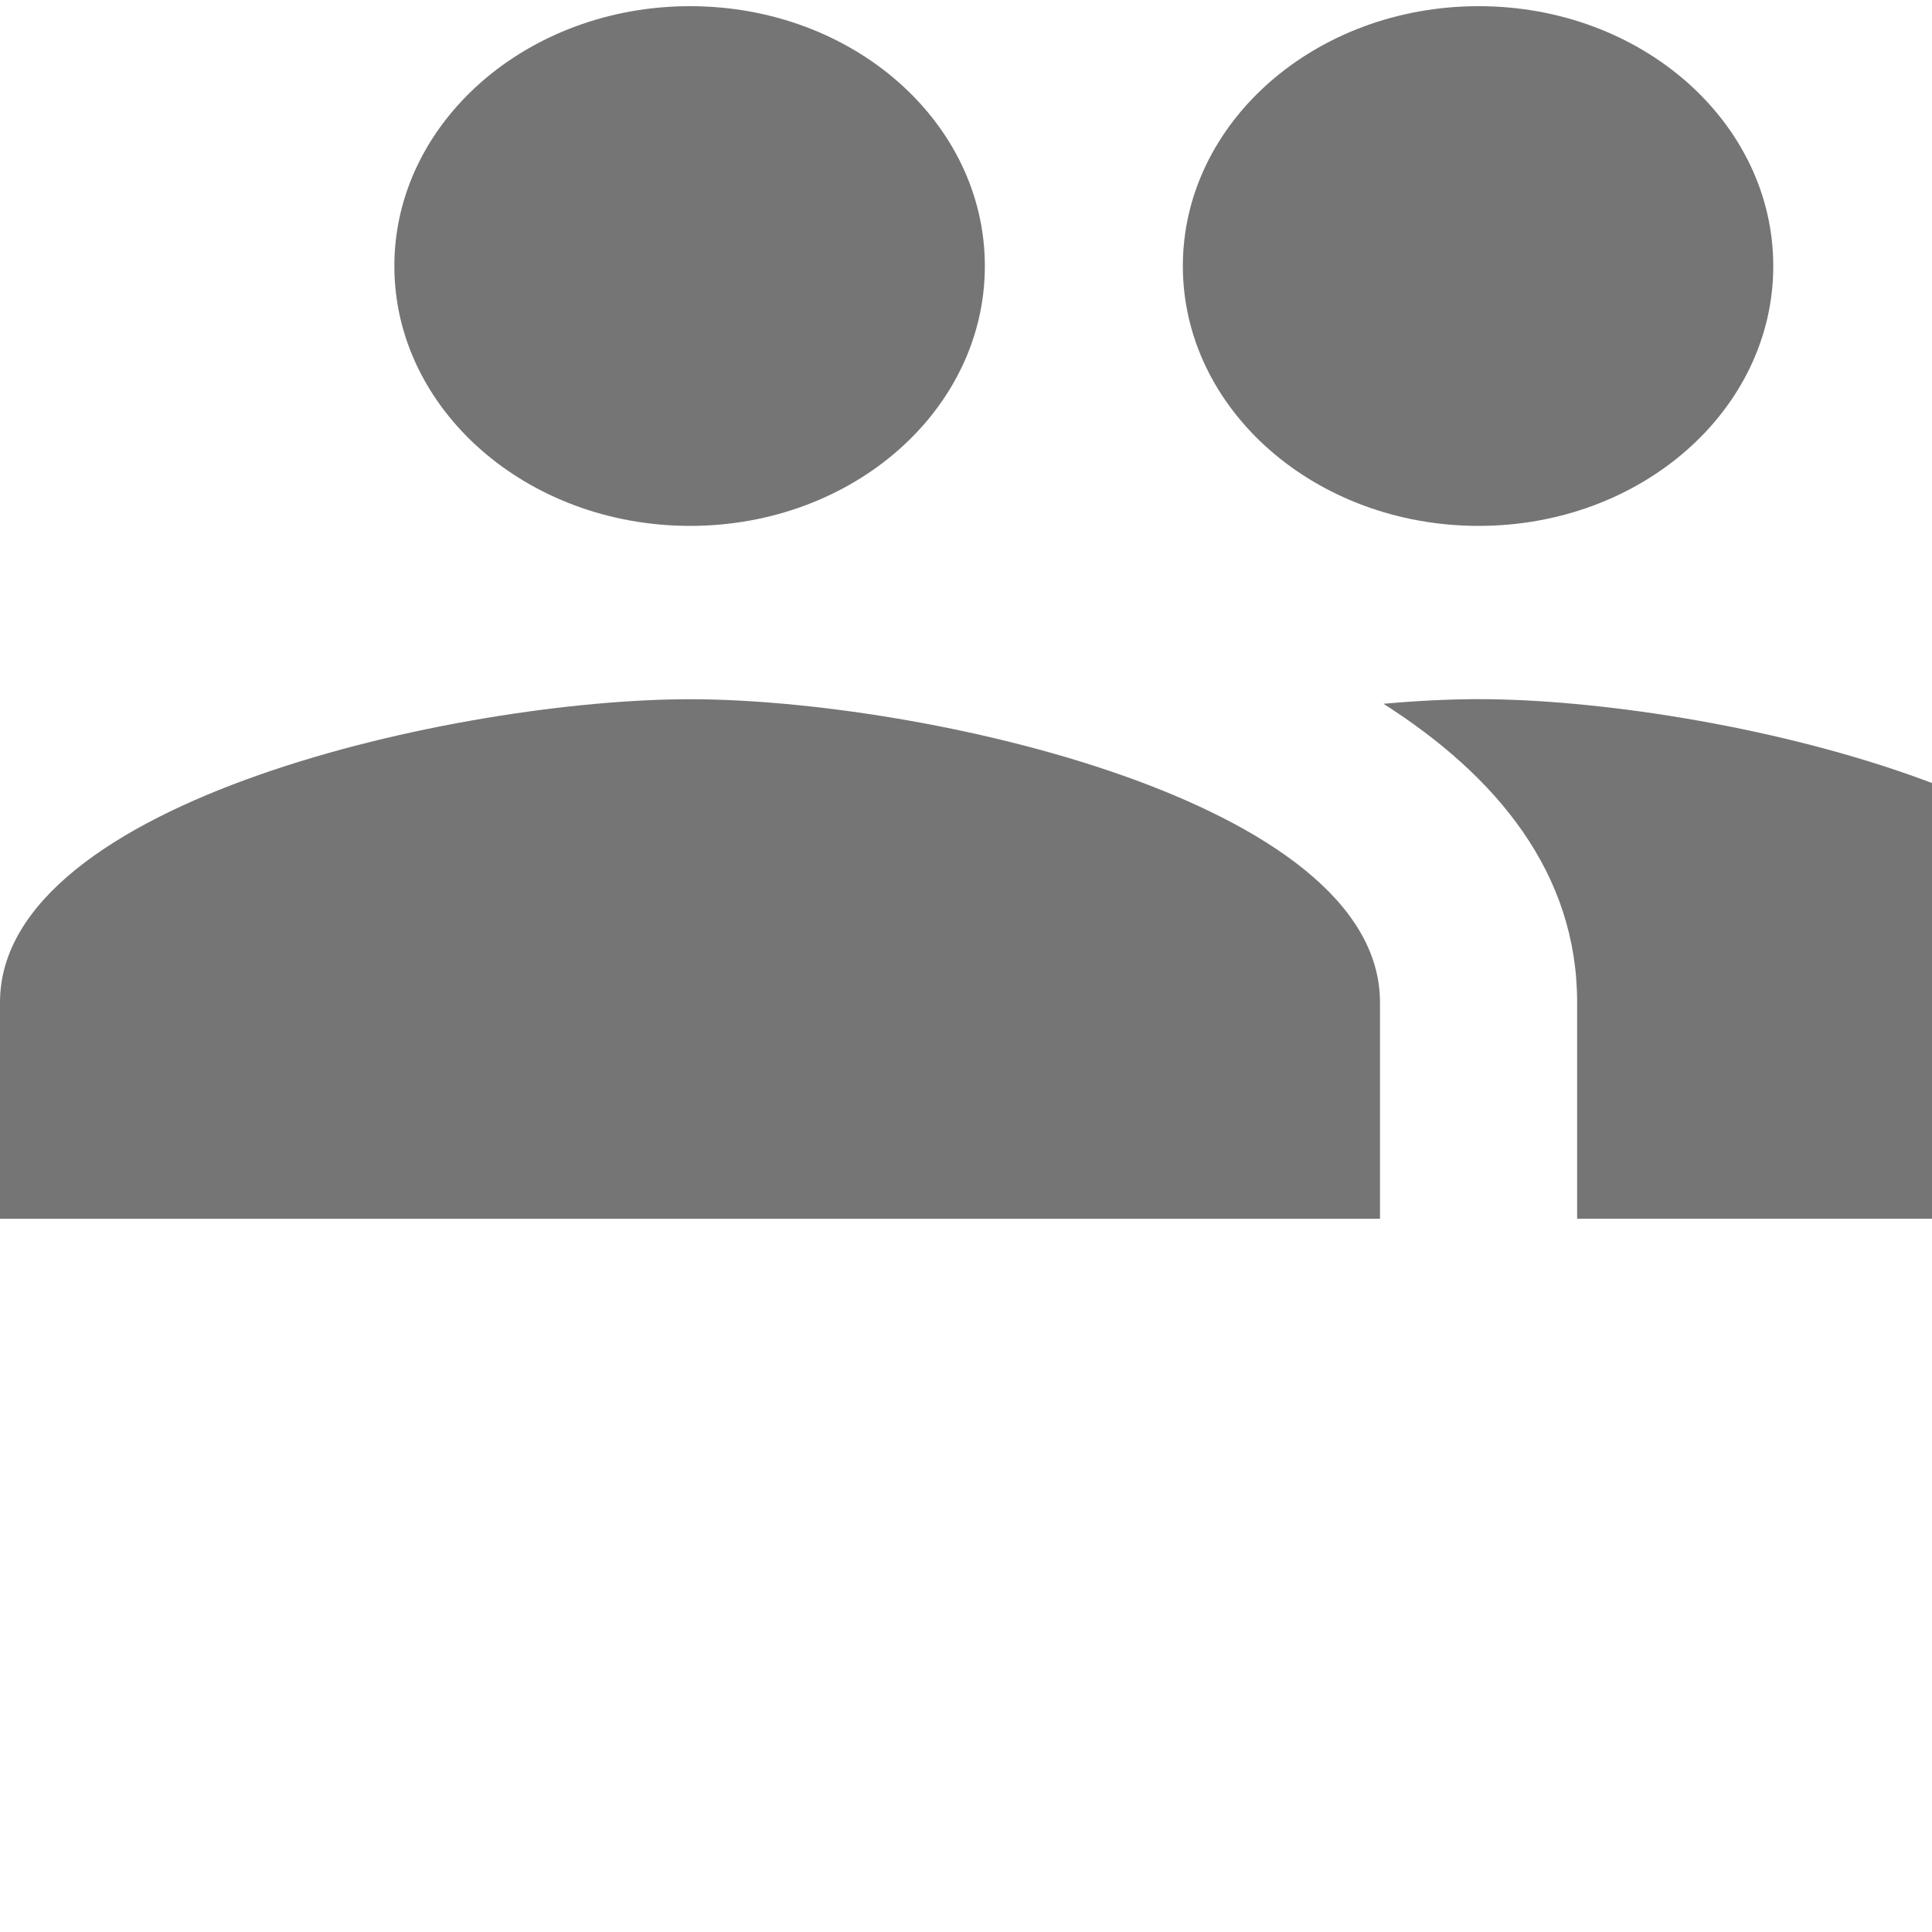
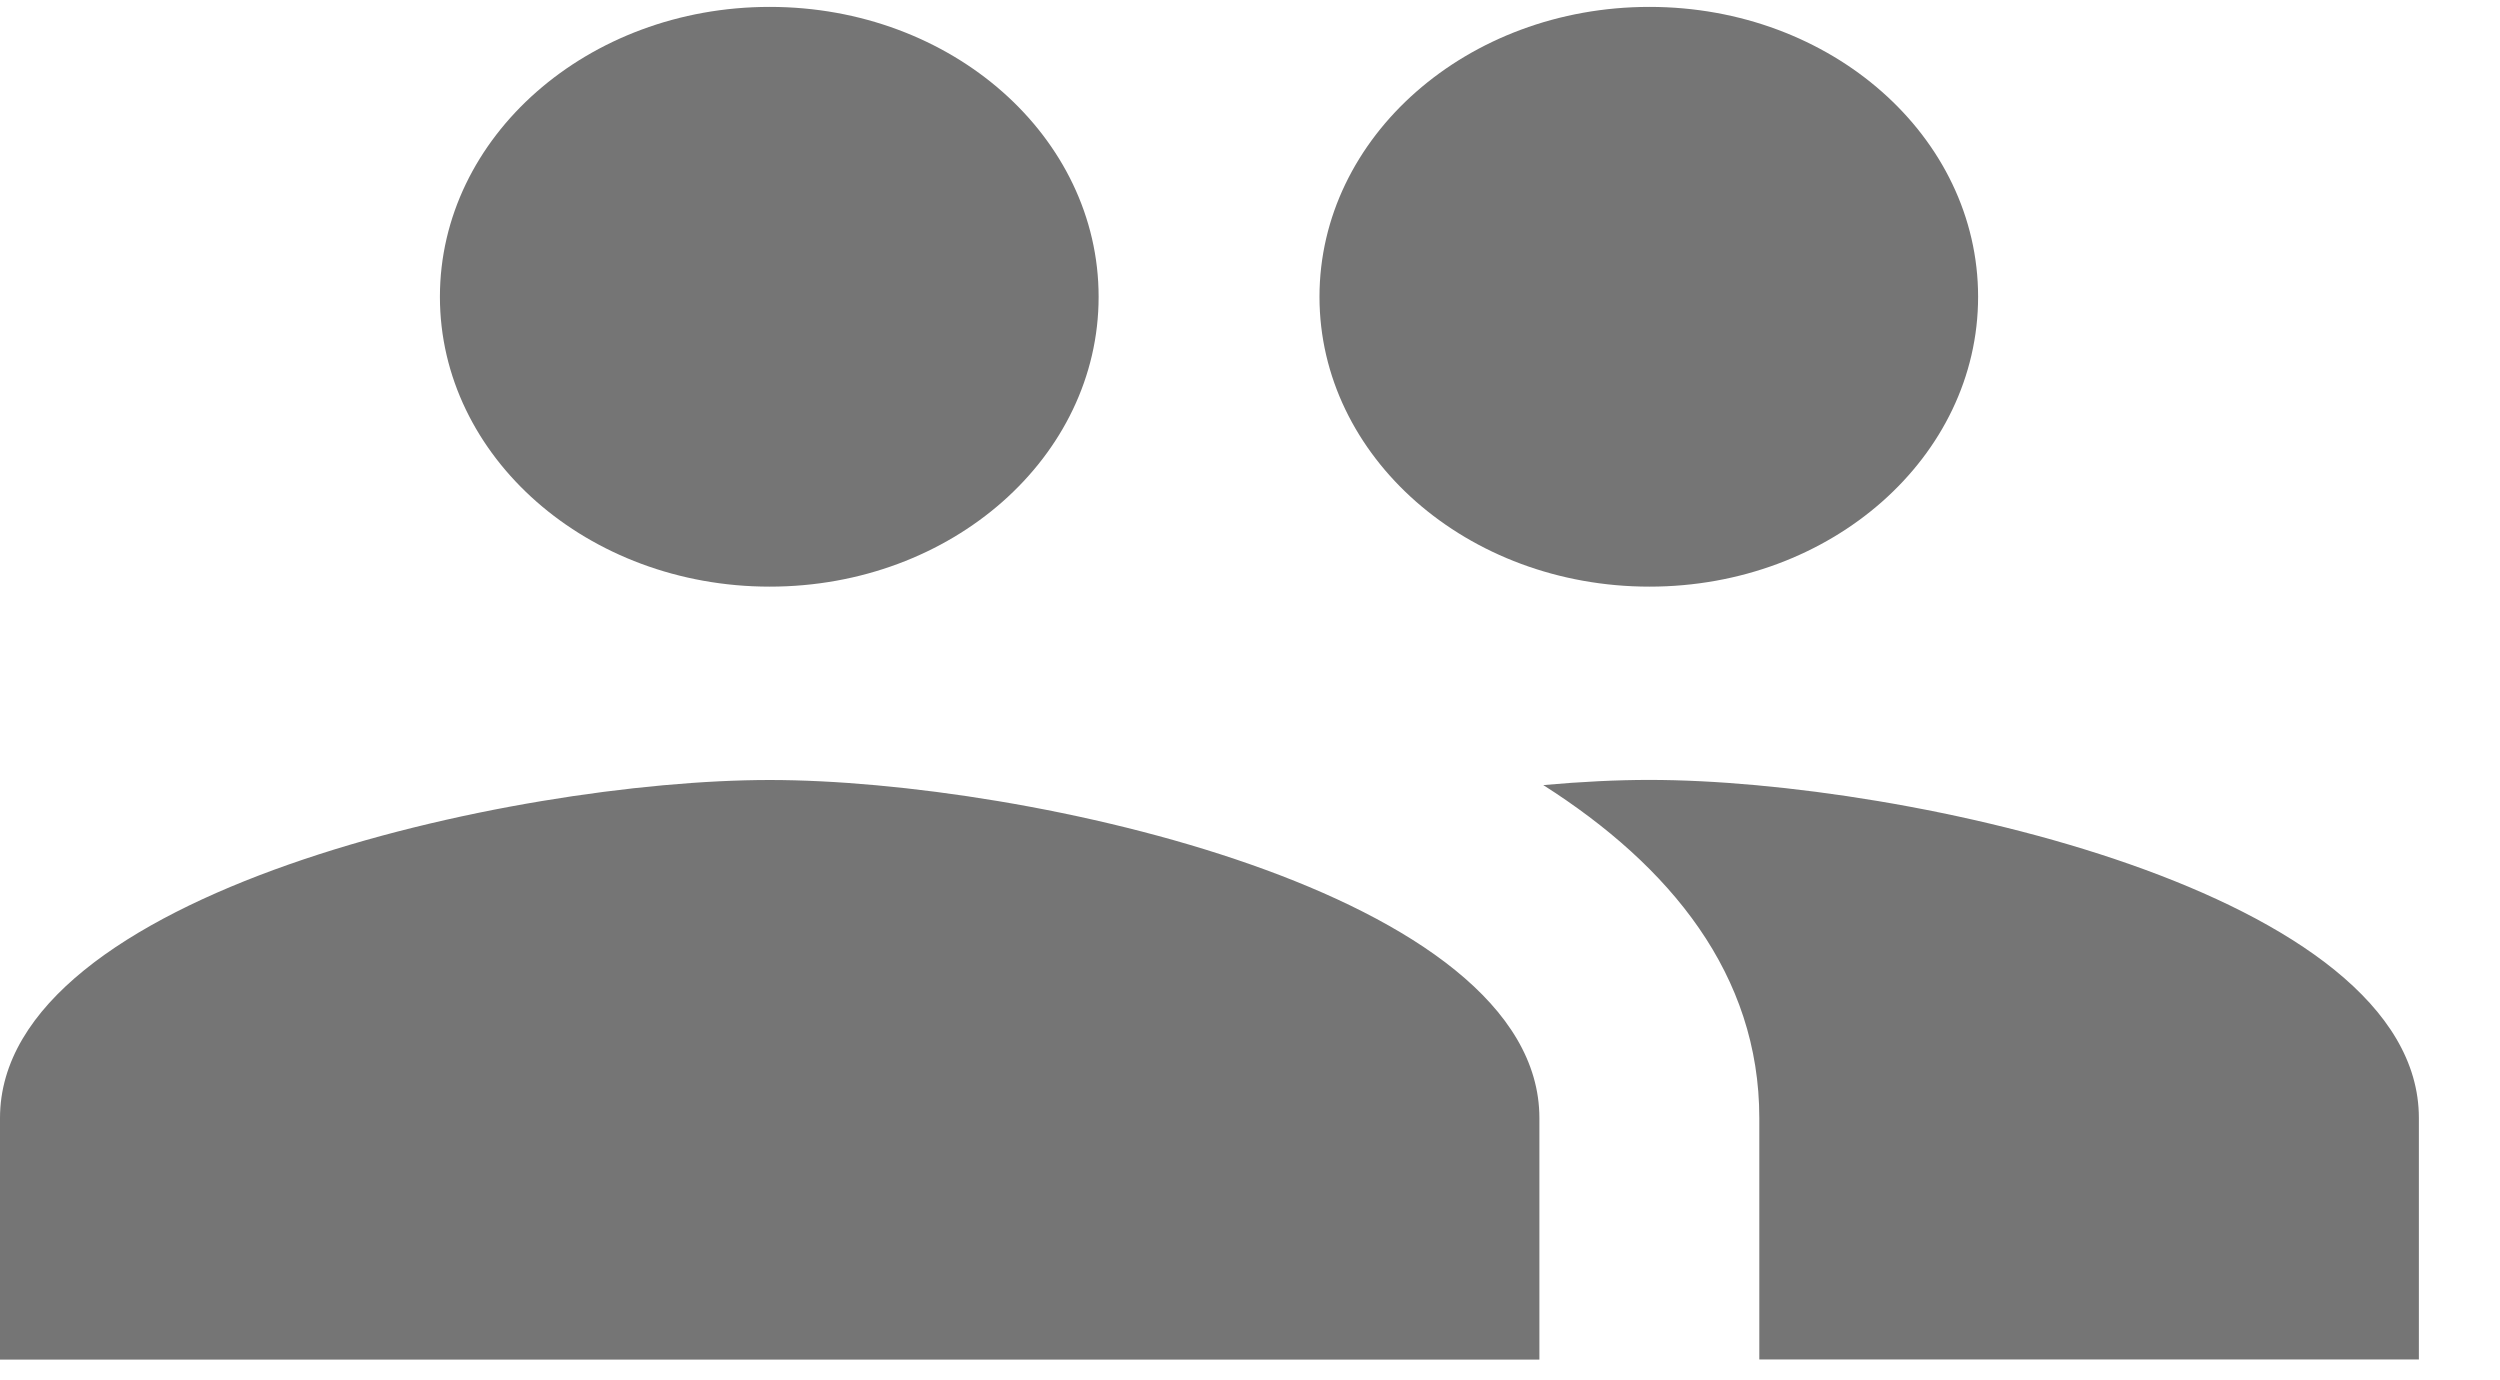
- <svg xmlns="http://www.w3.org/2000/svg" xmlns:xlink="http://www.w3.org/1999/xlink" width="25" height="25" viewBox="0 0 25 25" version="1.1">
-   <g id="Canvas" transform="translate(-272 -1914)">
-     <g id="PeopleIcon" opacity="0.54">
-       <use xlink:href="#path5_fill" transform="translate(272 1914.08)" />
+ <svg xmlns="http://www.w3.org/2000/svg" width="29px" height="16px" viewBox="0 0 29 16" version="1.1">
+   <defs />
+   <g id="Page-1" stroke="none" stroke-width="1" fill="none" fill-rule="evenodd" opacity="0.54">
+     <g id="PeopleIcon" fill="#000000" fill-rule="nonzero">
+       <g id="path5_fill-link">
+         <g transform="translate(0, 0.08)">
+           <path d="M8.929,8.968 C5.954,8.968 0,10.275 0,12.89 L0,15.691 L17.857,15.691 L17.857,12.89 C17.857,10.275 11.906,8.968 8.929,8.968 Z M19.134,8.967 C18.762,8.967 18.347,8.987 17.902,9.027 C19.378,9.966 20.408,11.227 20.408,12.889 L20.408,15.69 L28.059,15.69 L28.059,12.889 C28.059,10.274 22.109,8.967 19.134,8.967 Z M8.929,0 C6.817,0 5.103,1.507 5.103,3.363 C5.103,5.219 6.817,6.725 8.929,6.725 C11.043,6.725 12.744,5.219 12.744,3.363 C12.744,1.507 11.043,0 8.929,0 Z M19.134,0 C17.019,0 15.306,1.507 15.306,3.363 C15.306,5.219 17.019,6.725 19.134,6.725 C21.246,6.725 22.946,5.219 22.946,3.363 C22.946,1.507 21.246,0 19.134,0 Z" id="path5_fill" />
+         </g>
+       </g>
    </g>
  </g>
-   <defs>
-     <path id="path5_fill" fill-rule="evenodd" d="M 8.929 8.968C 5.954 8.968 0 10.275 0 12.89L 0 15.691L 17.857 15.691L 17.857 12.89C 17.857 10.275 11.906 8.968 8.929 8.968L 8.929 8.968ZM 19.134 8.967C 18.762 8.967 18.347 8.987 17.902 9.027C 19.378 9.966 20.408 11.227 20.408 12.889L 20.408 15.69L 28.059 15.69L 28.059 12.889C 28.059 10.274 22.109 8.967 19.134 8.967L 19.134 8.967ZM 8.929 0C 6.817 0 5.103 1.507 5.103 3.363C 5.103 5.219 6.817 6.725 8.929 6.725C 11.043 6.725 12.744 5.219 12.744 3.363C 12.744 1.507 11.043 0 8.929 0L 8.929 0ZM 19.134 0C 17.019 0 15.306 1.507 15.306 3.363C 15.306 5.219 17.019 6.725 19.134 6.725C 21.246 6.725 22.946 5.219 22.946 3.363C 22.946 1.507 21.246 0 19.134 0L 19.134 0Z" />
-   </defs>
</svg>
